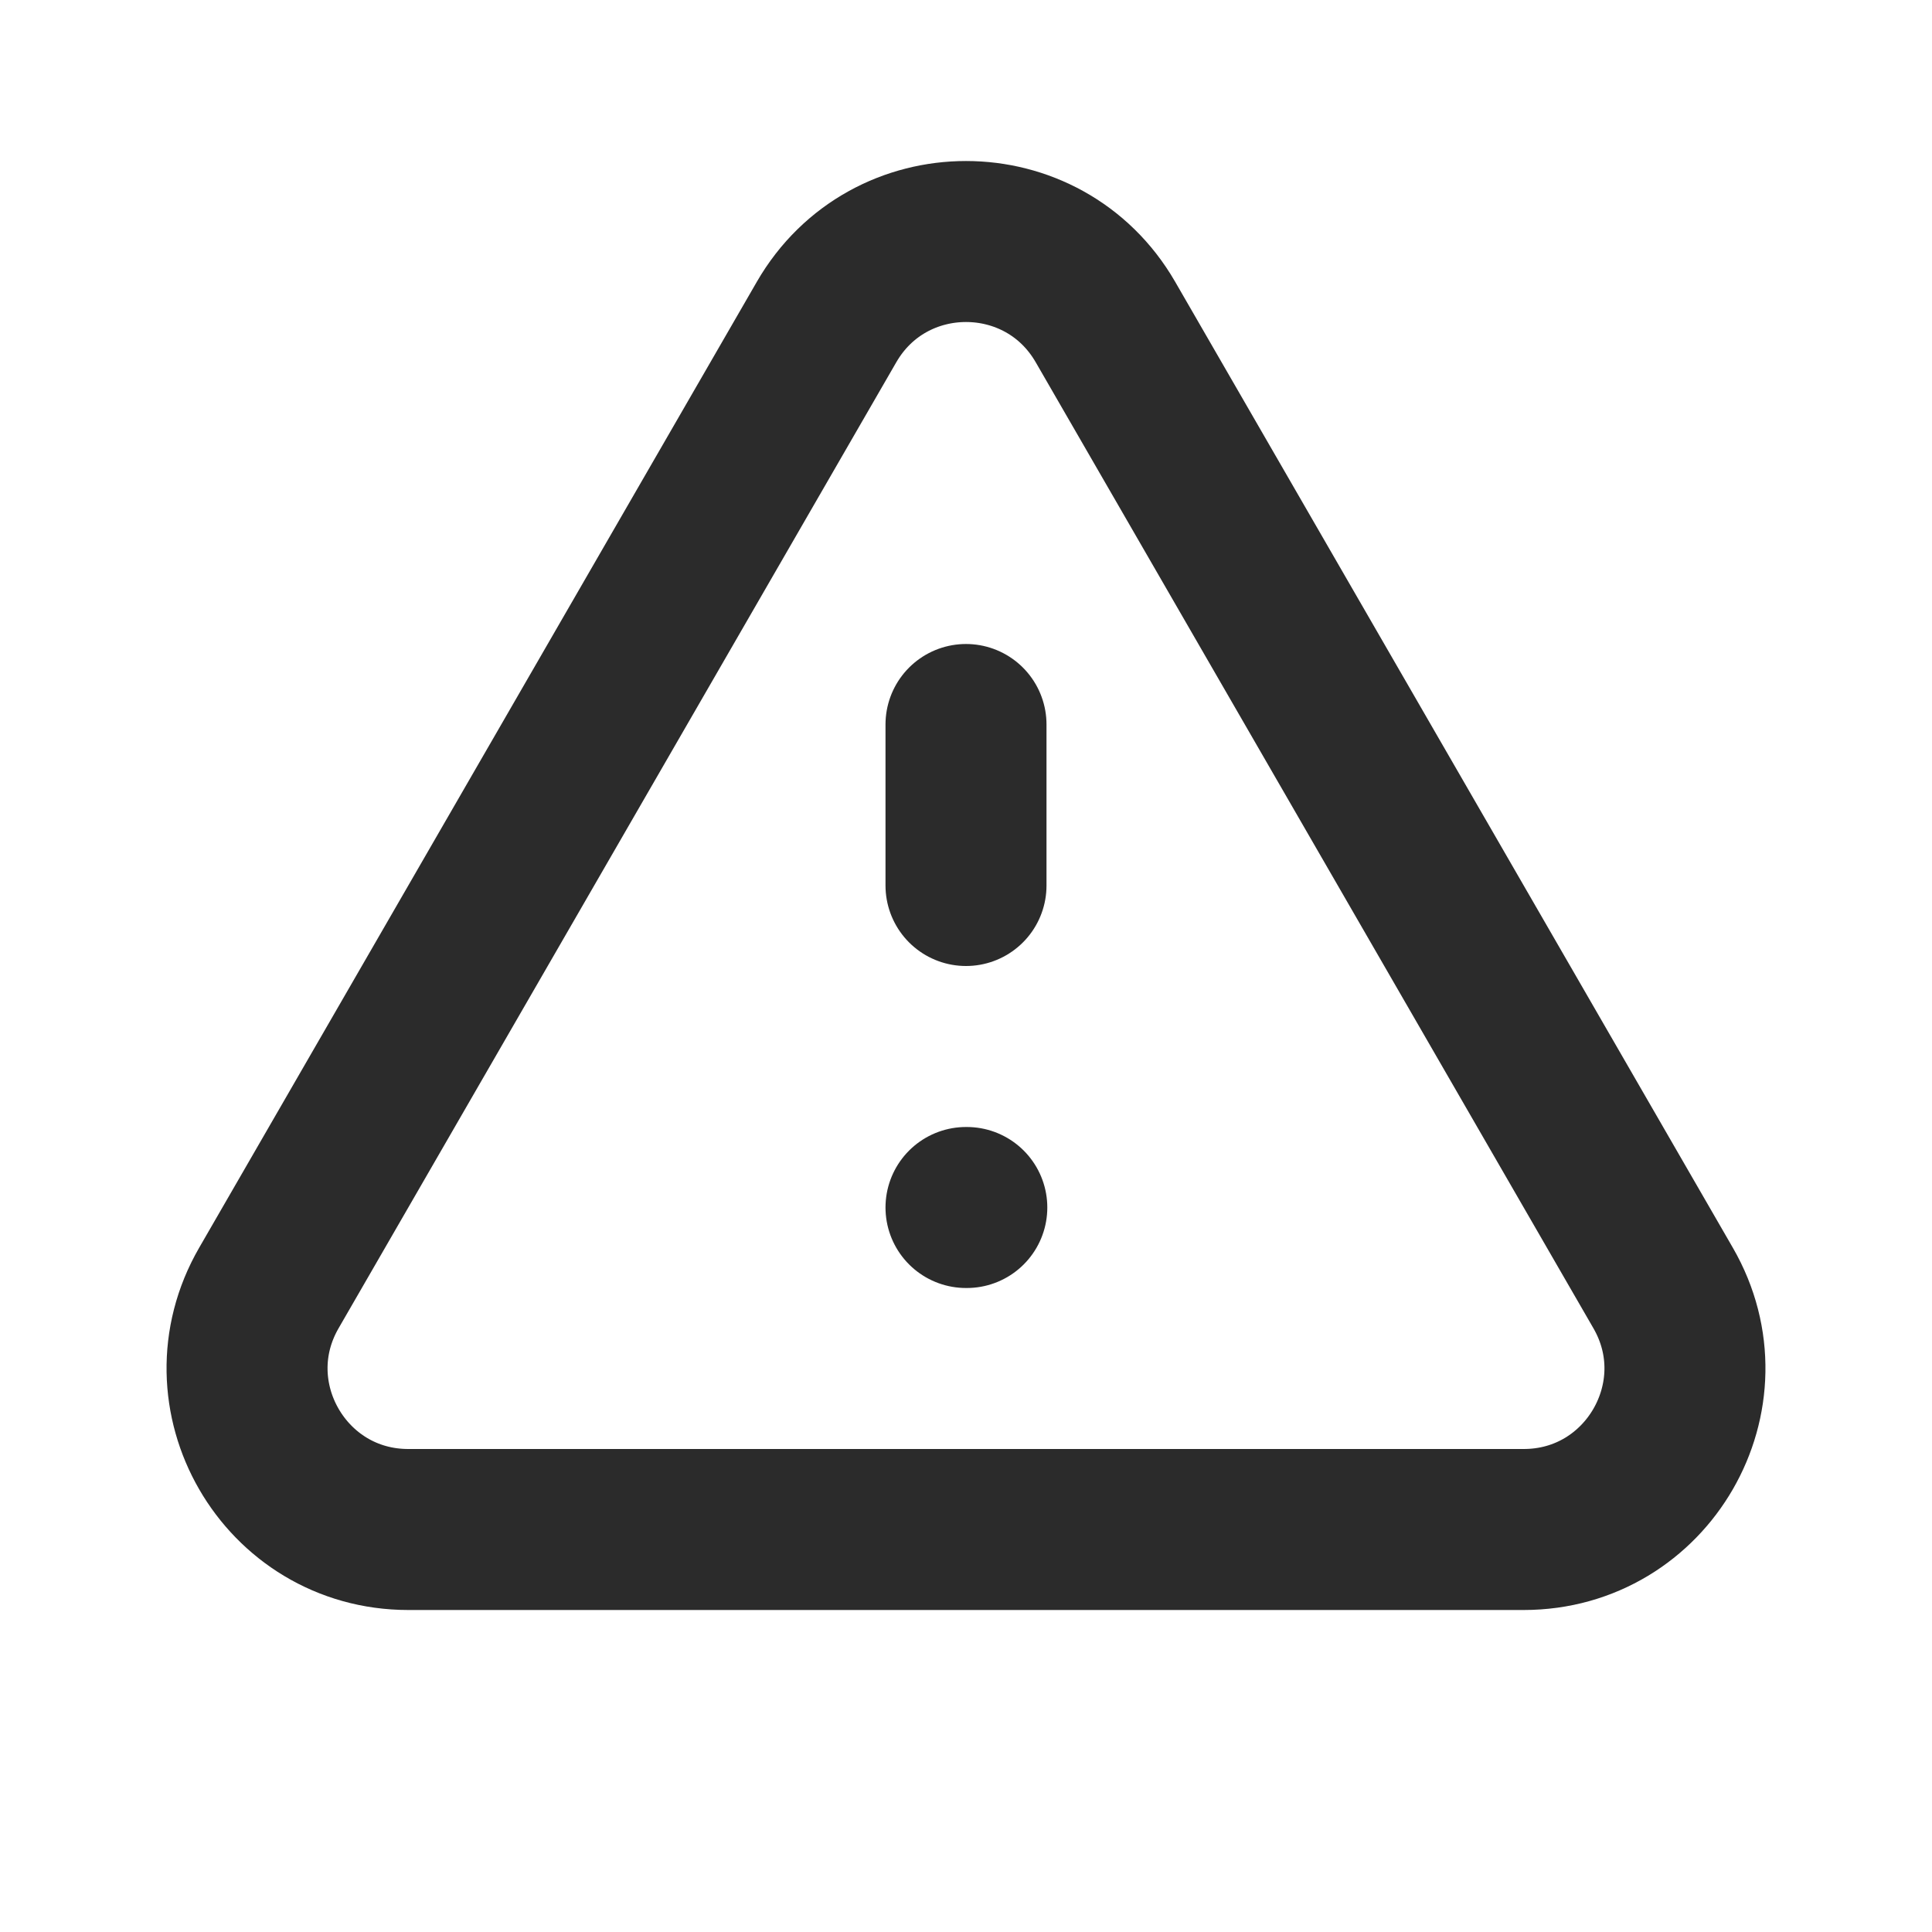
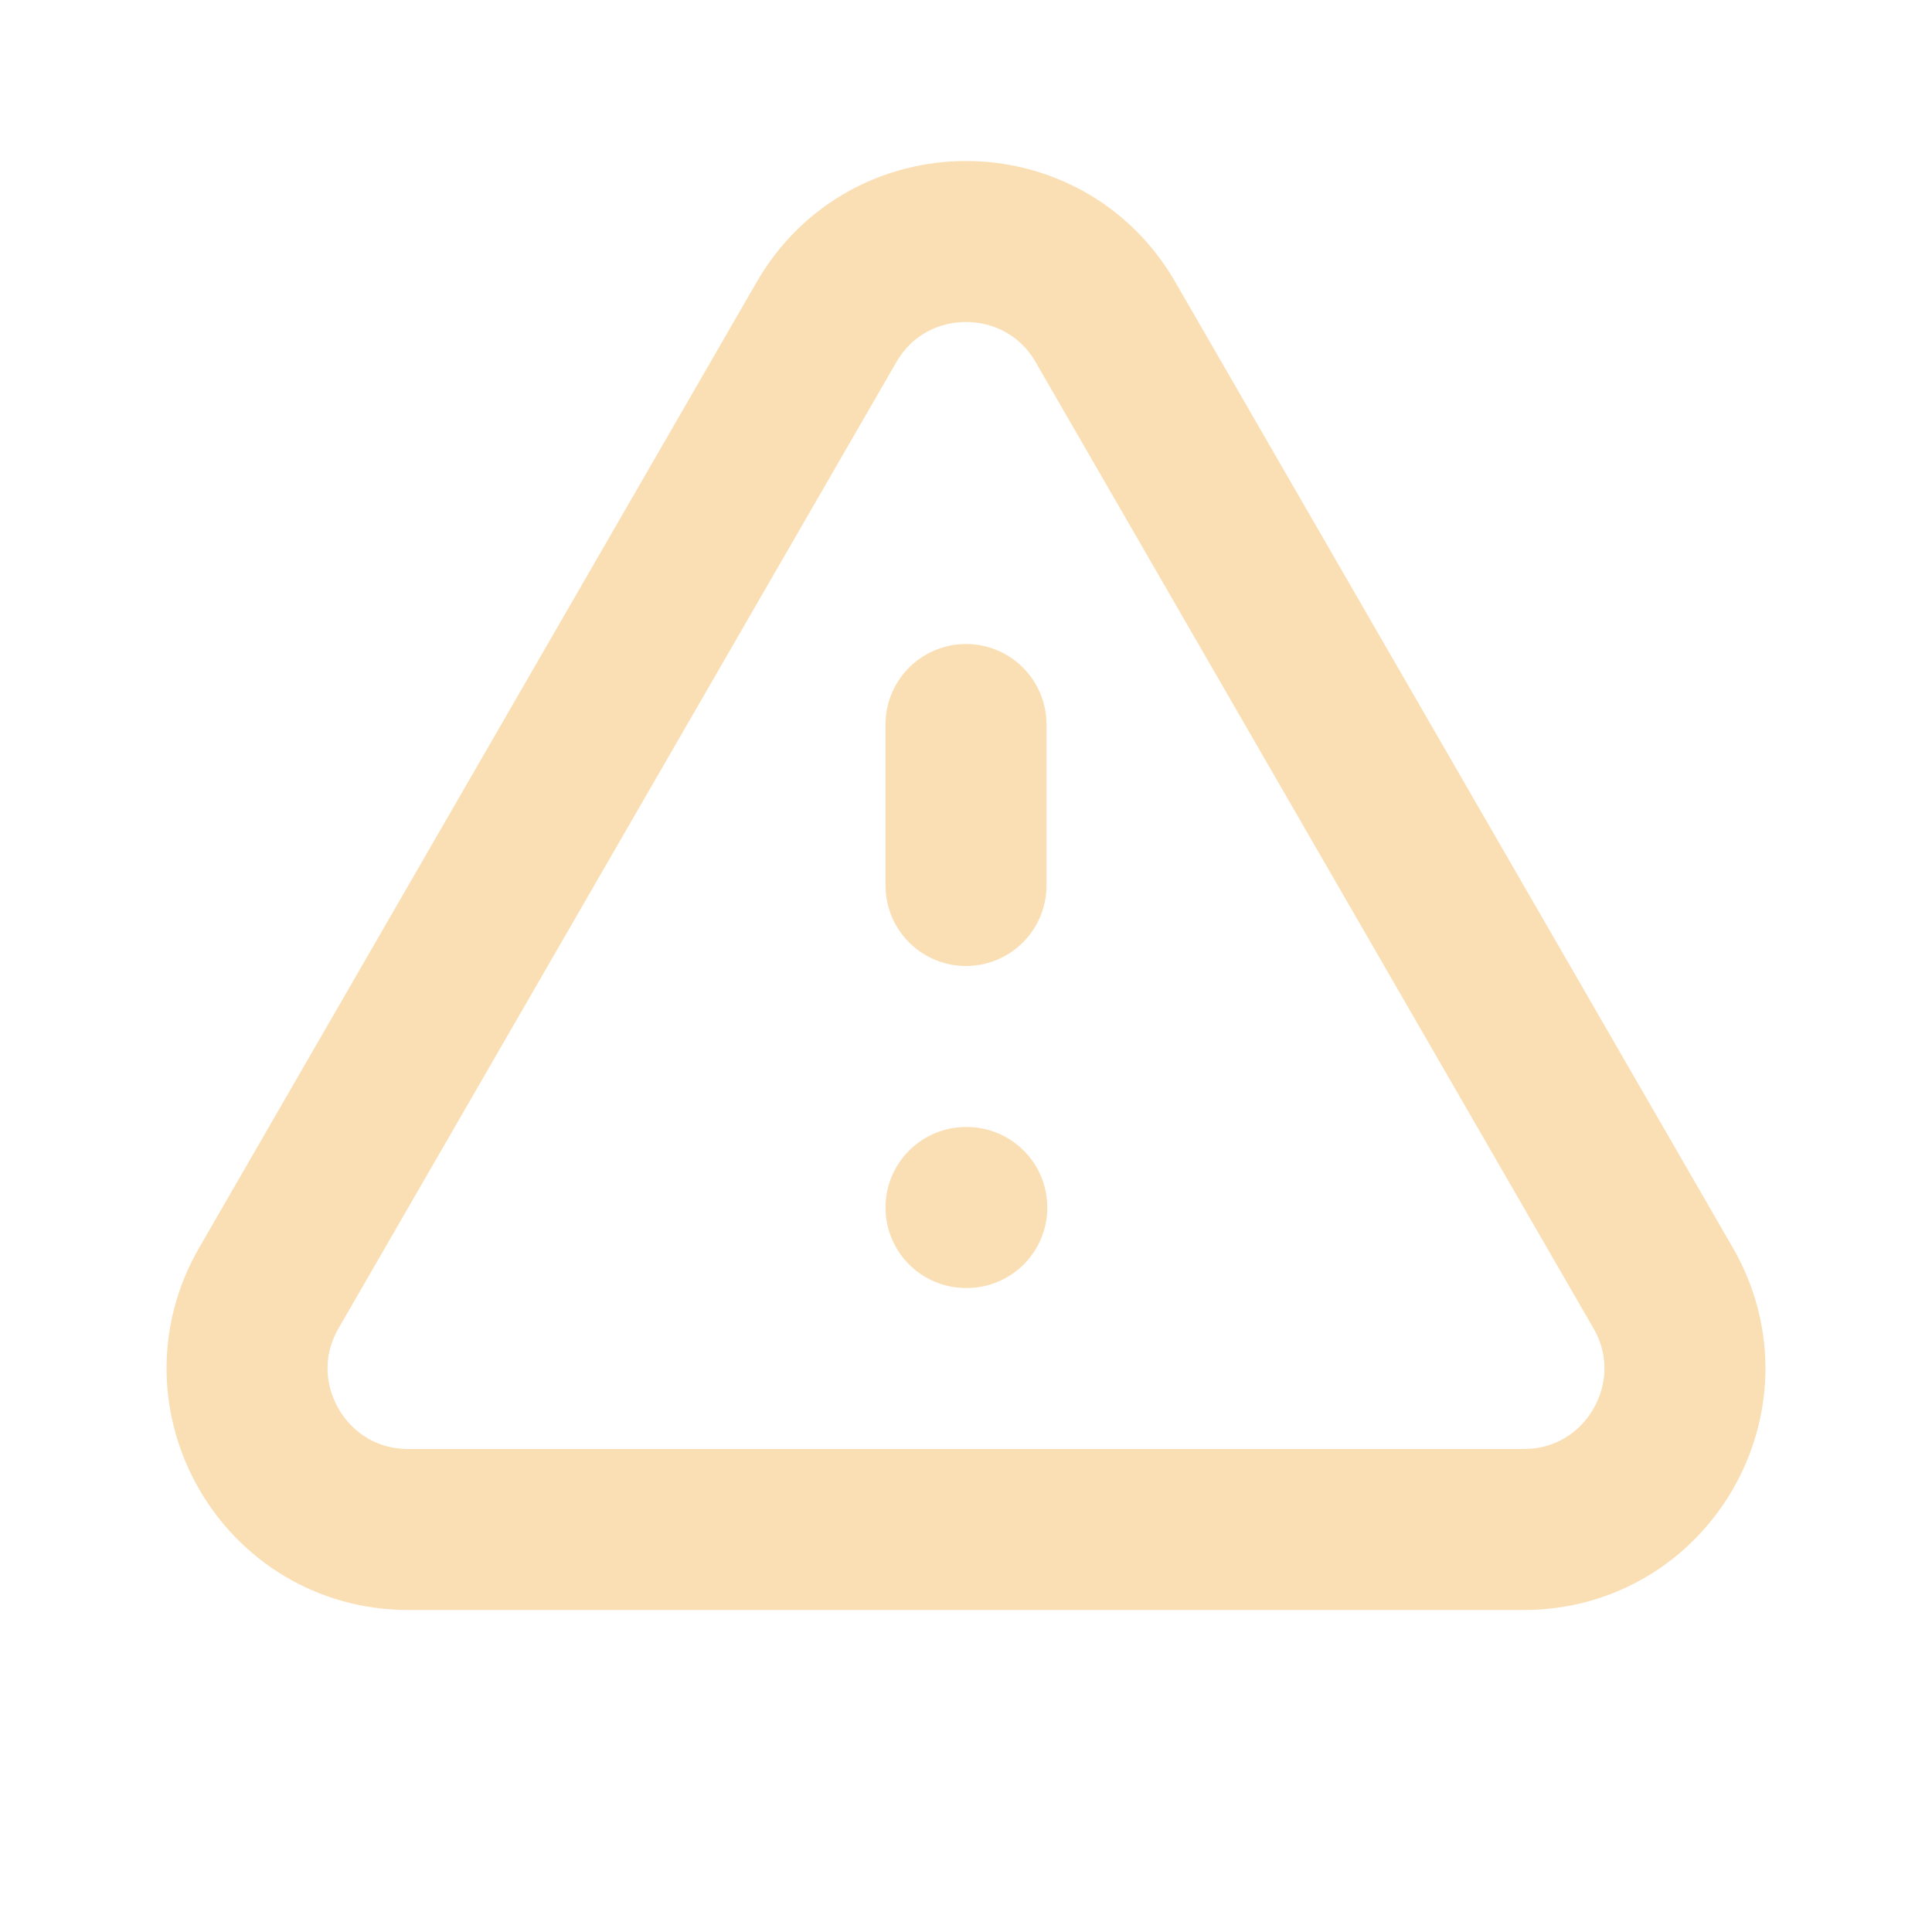
- <svg xmlns="http://www.w3.org/2000/svg" class="w-6 h-6 mr-2" fill="none" viewBox="0 0 24 24" stroke="#2b2b2b">
+ <svg xmlns="http://www.w3.org/2000/svg" class="w-6 h-6 mr-2" fill="none" viewBox="0 0 24 24" stroke="#FBDFB4">
  <path stroke-linecap="round" stroke-linejoin="round" stroke-width="2" d="M12 9v2m0 4h.01m-6.938 4h13.856c1.54 0 2.502-1.667 1.732-3L13.732 4c-.77-1.333-2.694-1.333-3.464 0L3.34 16c-.77 1.333.192 3 1.732 3z" />
</svg>
